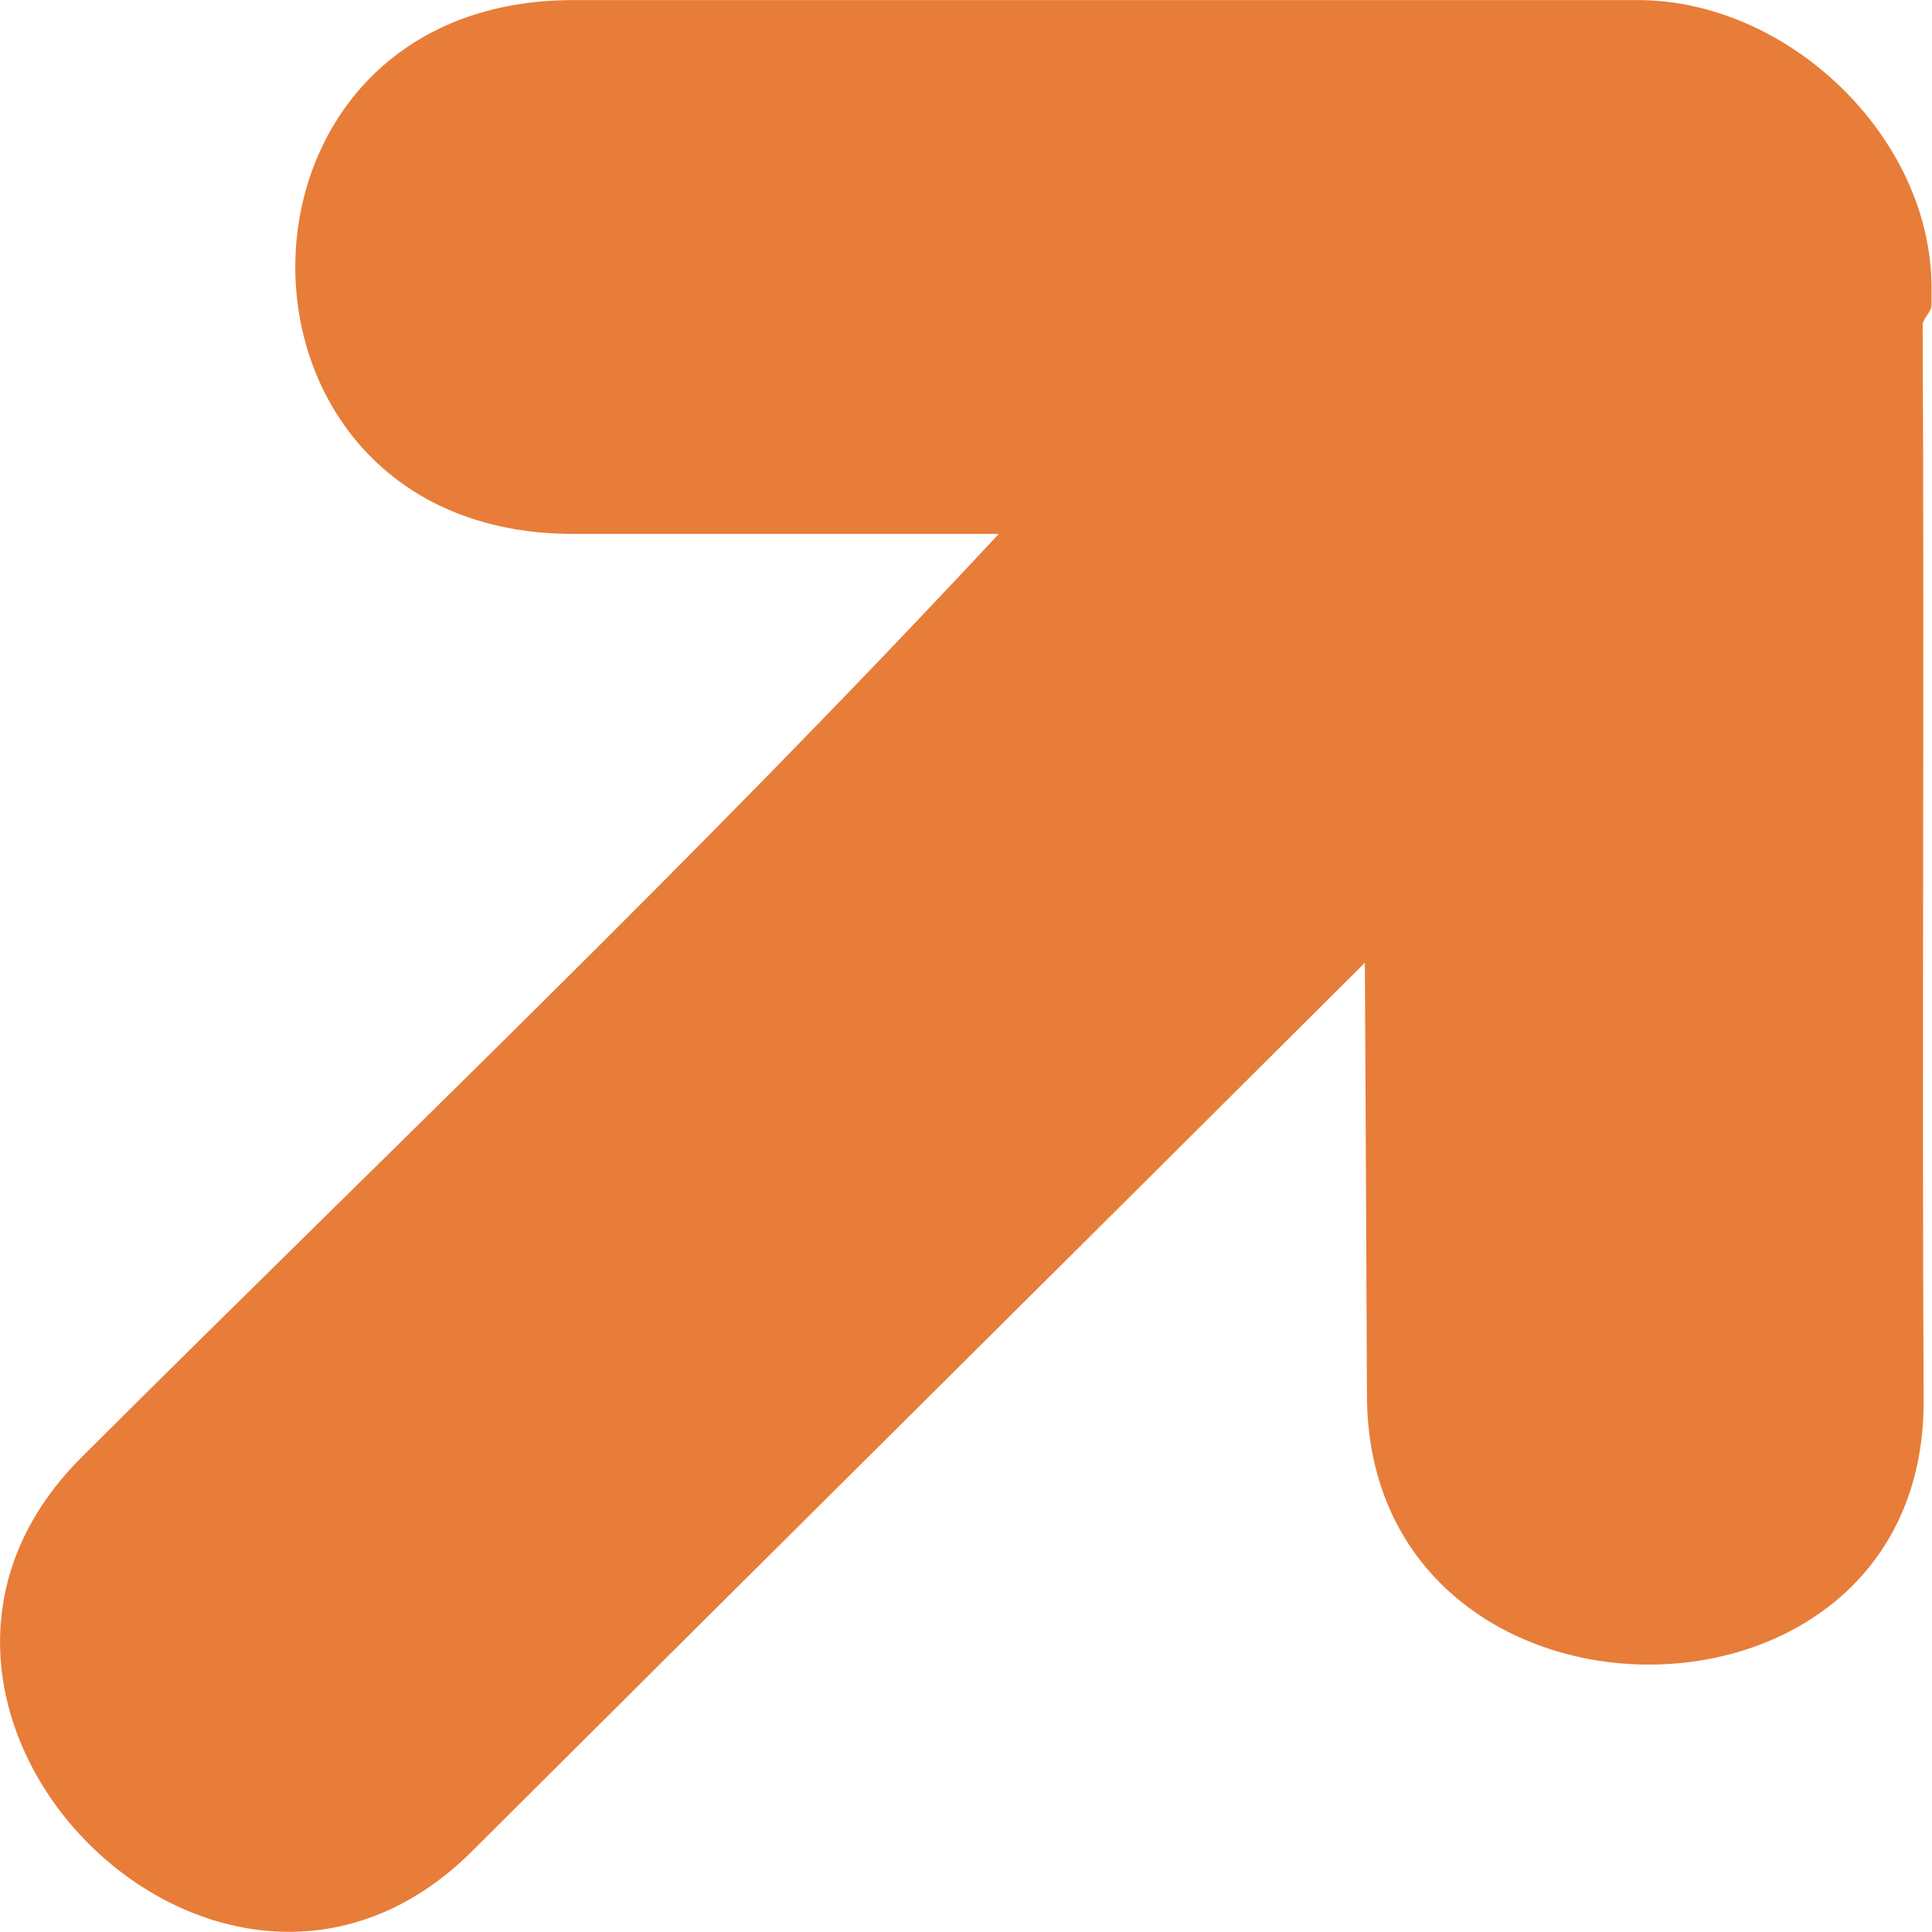
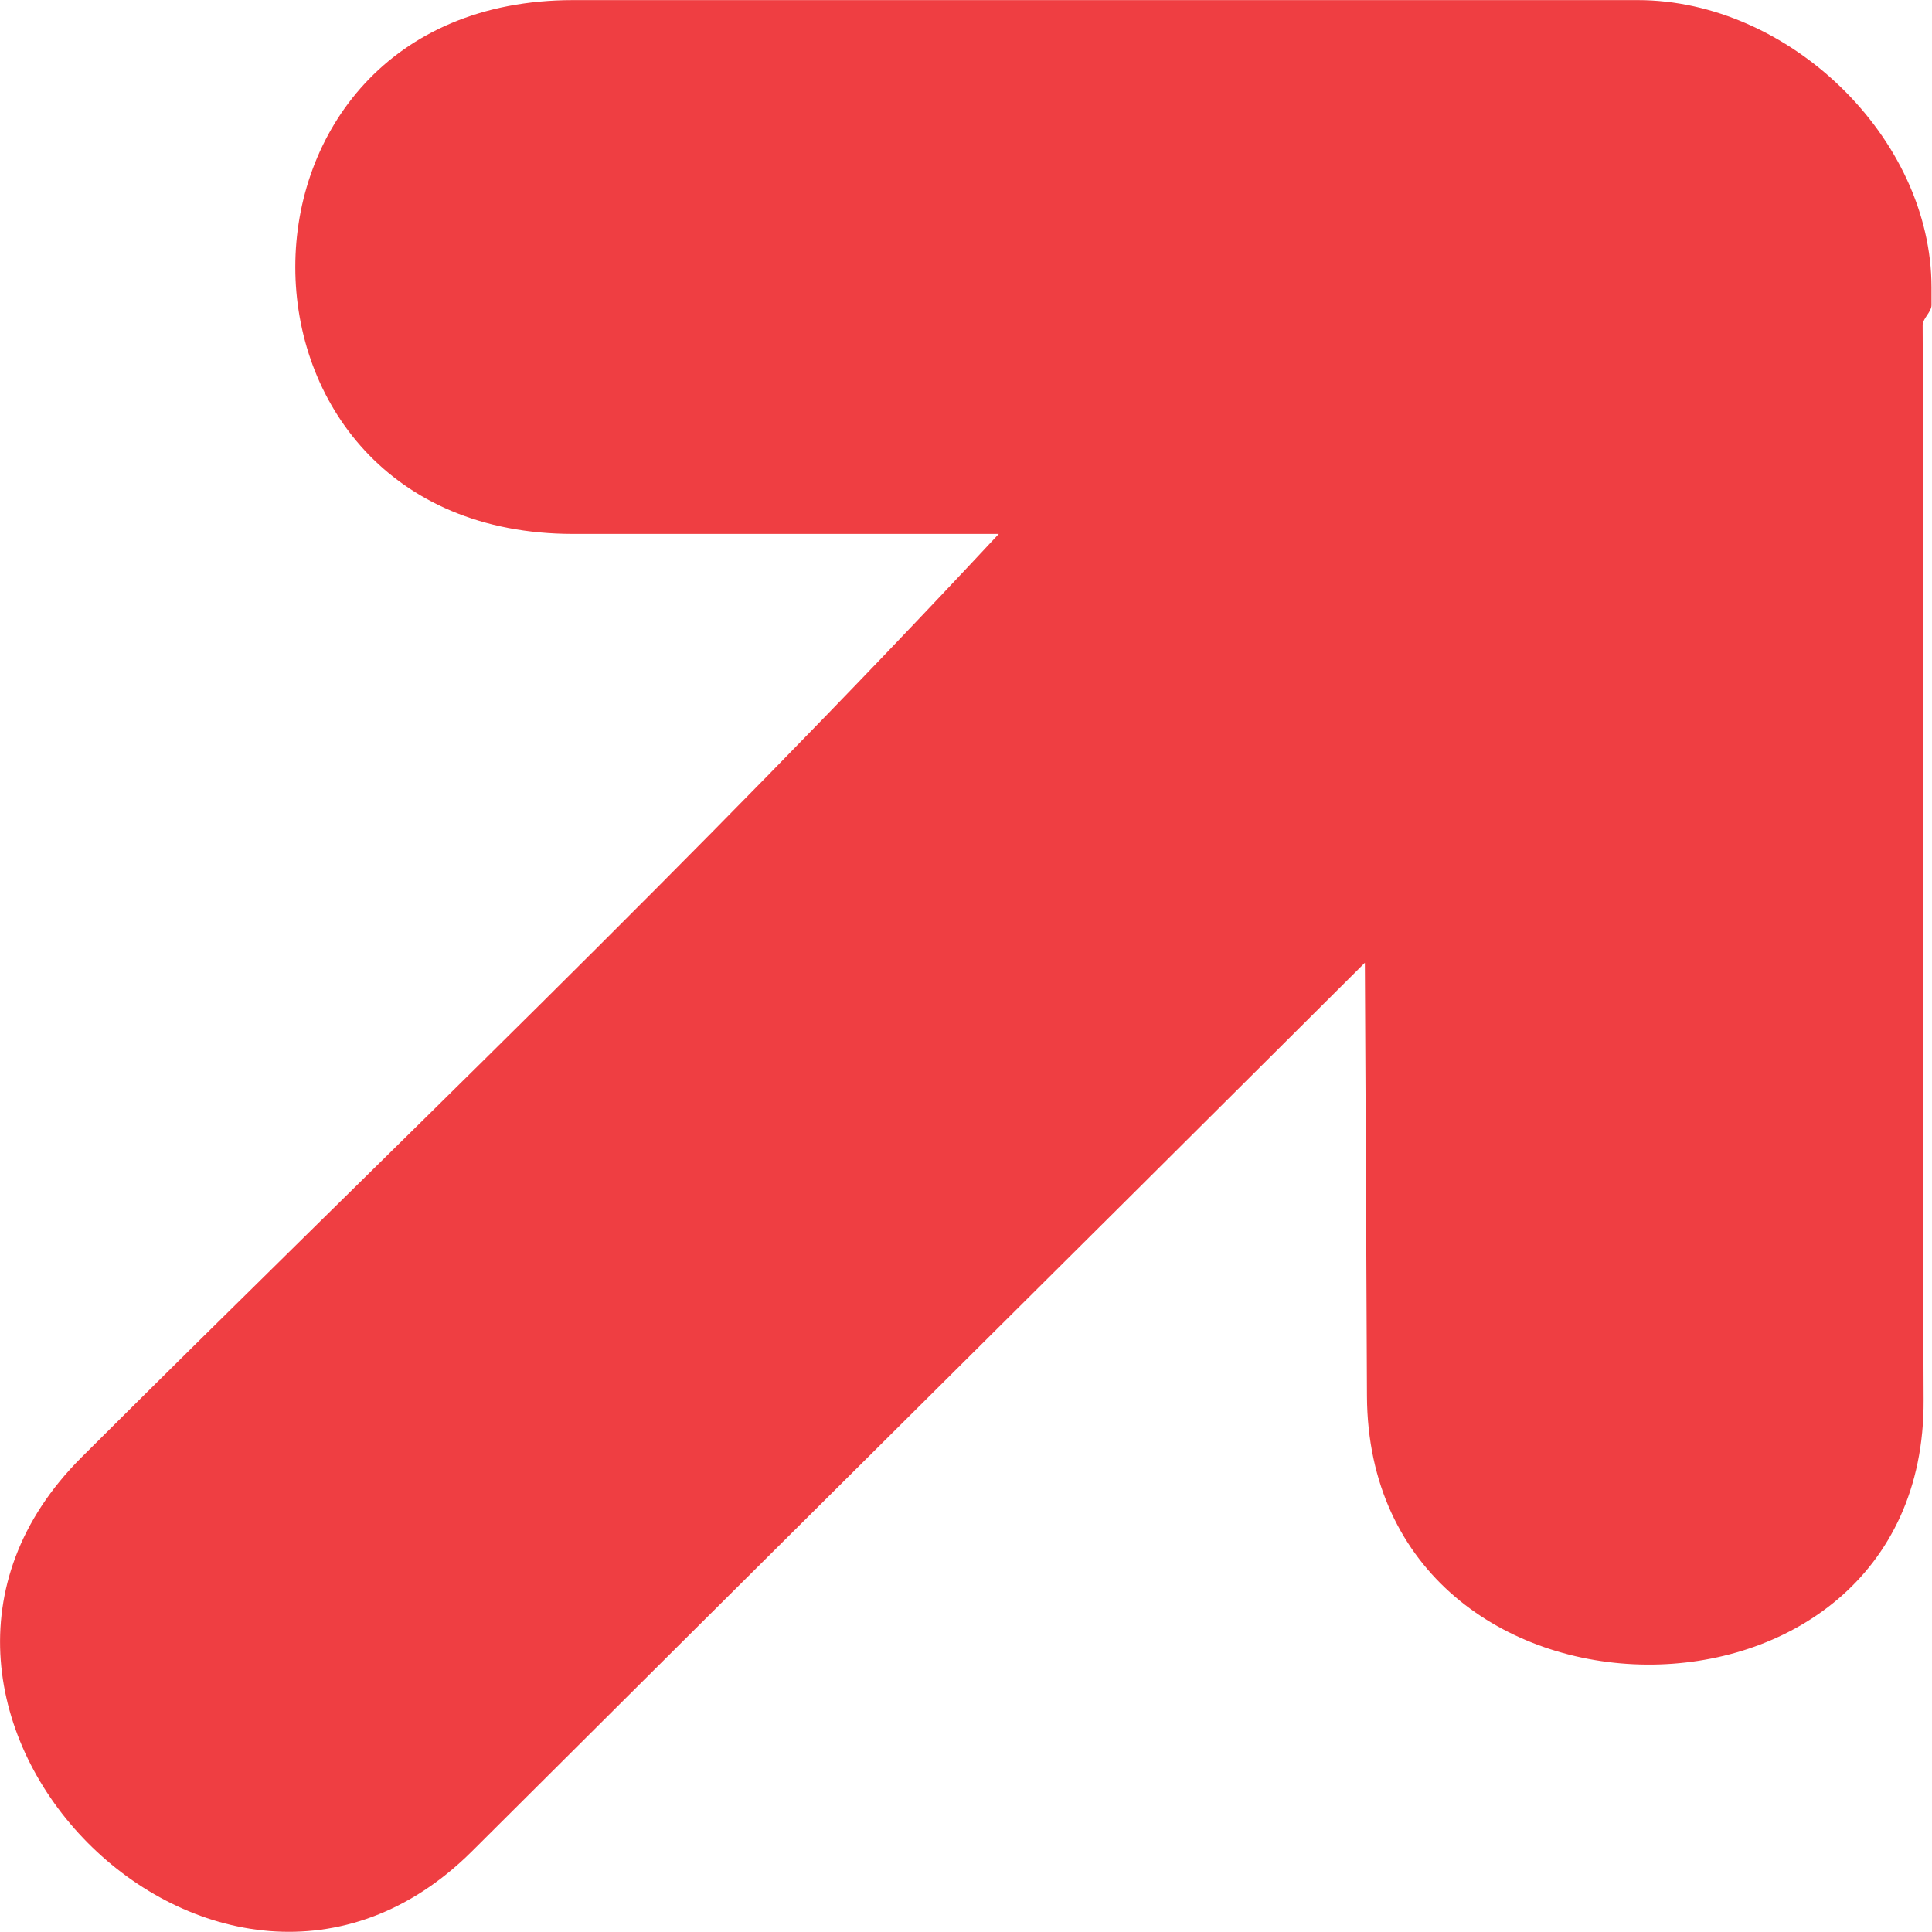
<svg xmlns="http://www.w3.org/2000/svg" width="3.386mm" height="3.387mm" viewBox="0 0 11.998 12" id="svg3732" version="1.1">
  <defs id="defs3734" />
  <g id="layer1" transform="translate(-15.42947,-23.50514)">
-     <path d="m 27.373,25.521 c 0.003,-0.04 0.055,-0.08 0.055,-0.121 0,-0.036 0,-0.072 0,-0.109 0,-0.933 -0.887,-1.786 -1.825,-1.786 -2.275,0 -4.312,0 -6.613,0 -2.301,0 -2.302,3.316 0,3.316 0,0 1.135,0 2.644,0 -1.9,2.04 -3.799,3.842 -5.698,5.736 -1.566,1.562 0.859,4.008 2.426,2.447 1.849,-1.844 3.697,-3.675 5.546,-5.519 0.005,0.897 0.009,1.803 0.013,2.692 0.01,2.207 3.469,2.232 3.458,0.025 -0.011,-2.202 0.005,-4.472 -0.006,-6.681 z" id="path3647" style="fill:#e77d39;fill-opacity:1" />
+     <path d="m 27.373,25.521 c 0.003,-0.04 0.055,-0.08 0.055,-0.121 0,-0.036 0,-0.072 0,-0.109 0,-0.933 -0.887,-1.786 -1.825,-1.786 -2.275,0 -4.312,0 -6.613,0 -2.301,0 -2.302,3.316 0,3.316 0,0 1.135,0 2.644,0 -1.9,2.04 -3.799,3.842 -5.698,5.736 -1.566,1.562 0.859,4.008 2.426,2.447 1.849,-1.844 3.697,-3.675 5.546,-5.519 0.005,0.897 0.009,1.803 0.013,2.692 0.01,2.207 3.469,2.232 3.458,0.025 -0.011,-2.202 0.005,-4.472 -0.006,-6.681 z" id="path3647" style="fill:#ef3e42;fill-opacity:1" />
  </g>
</svg>
